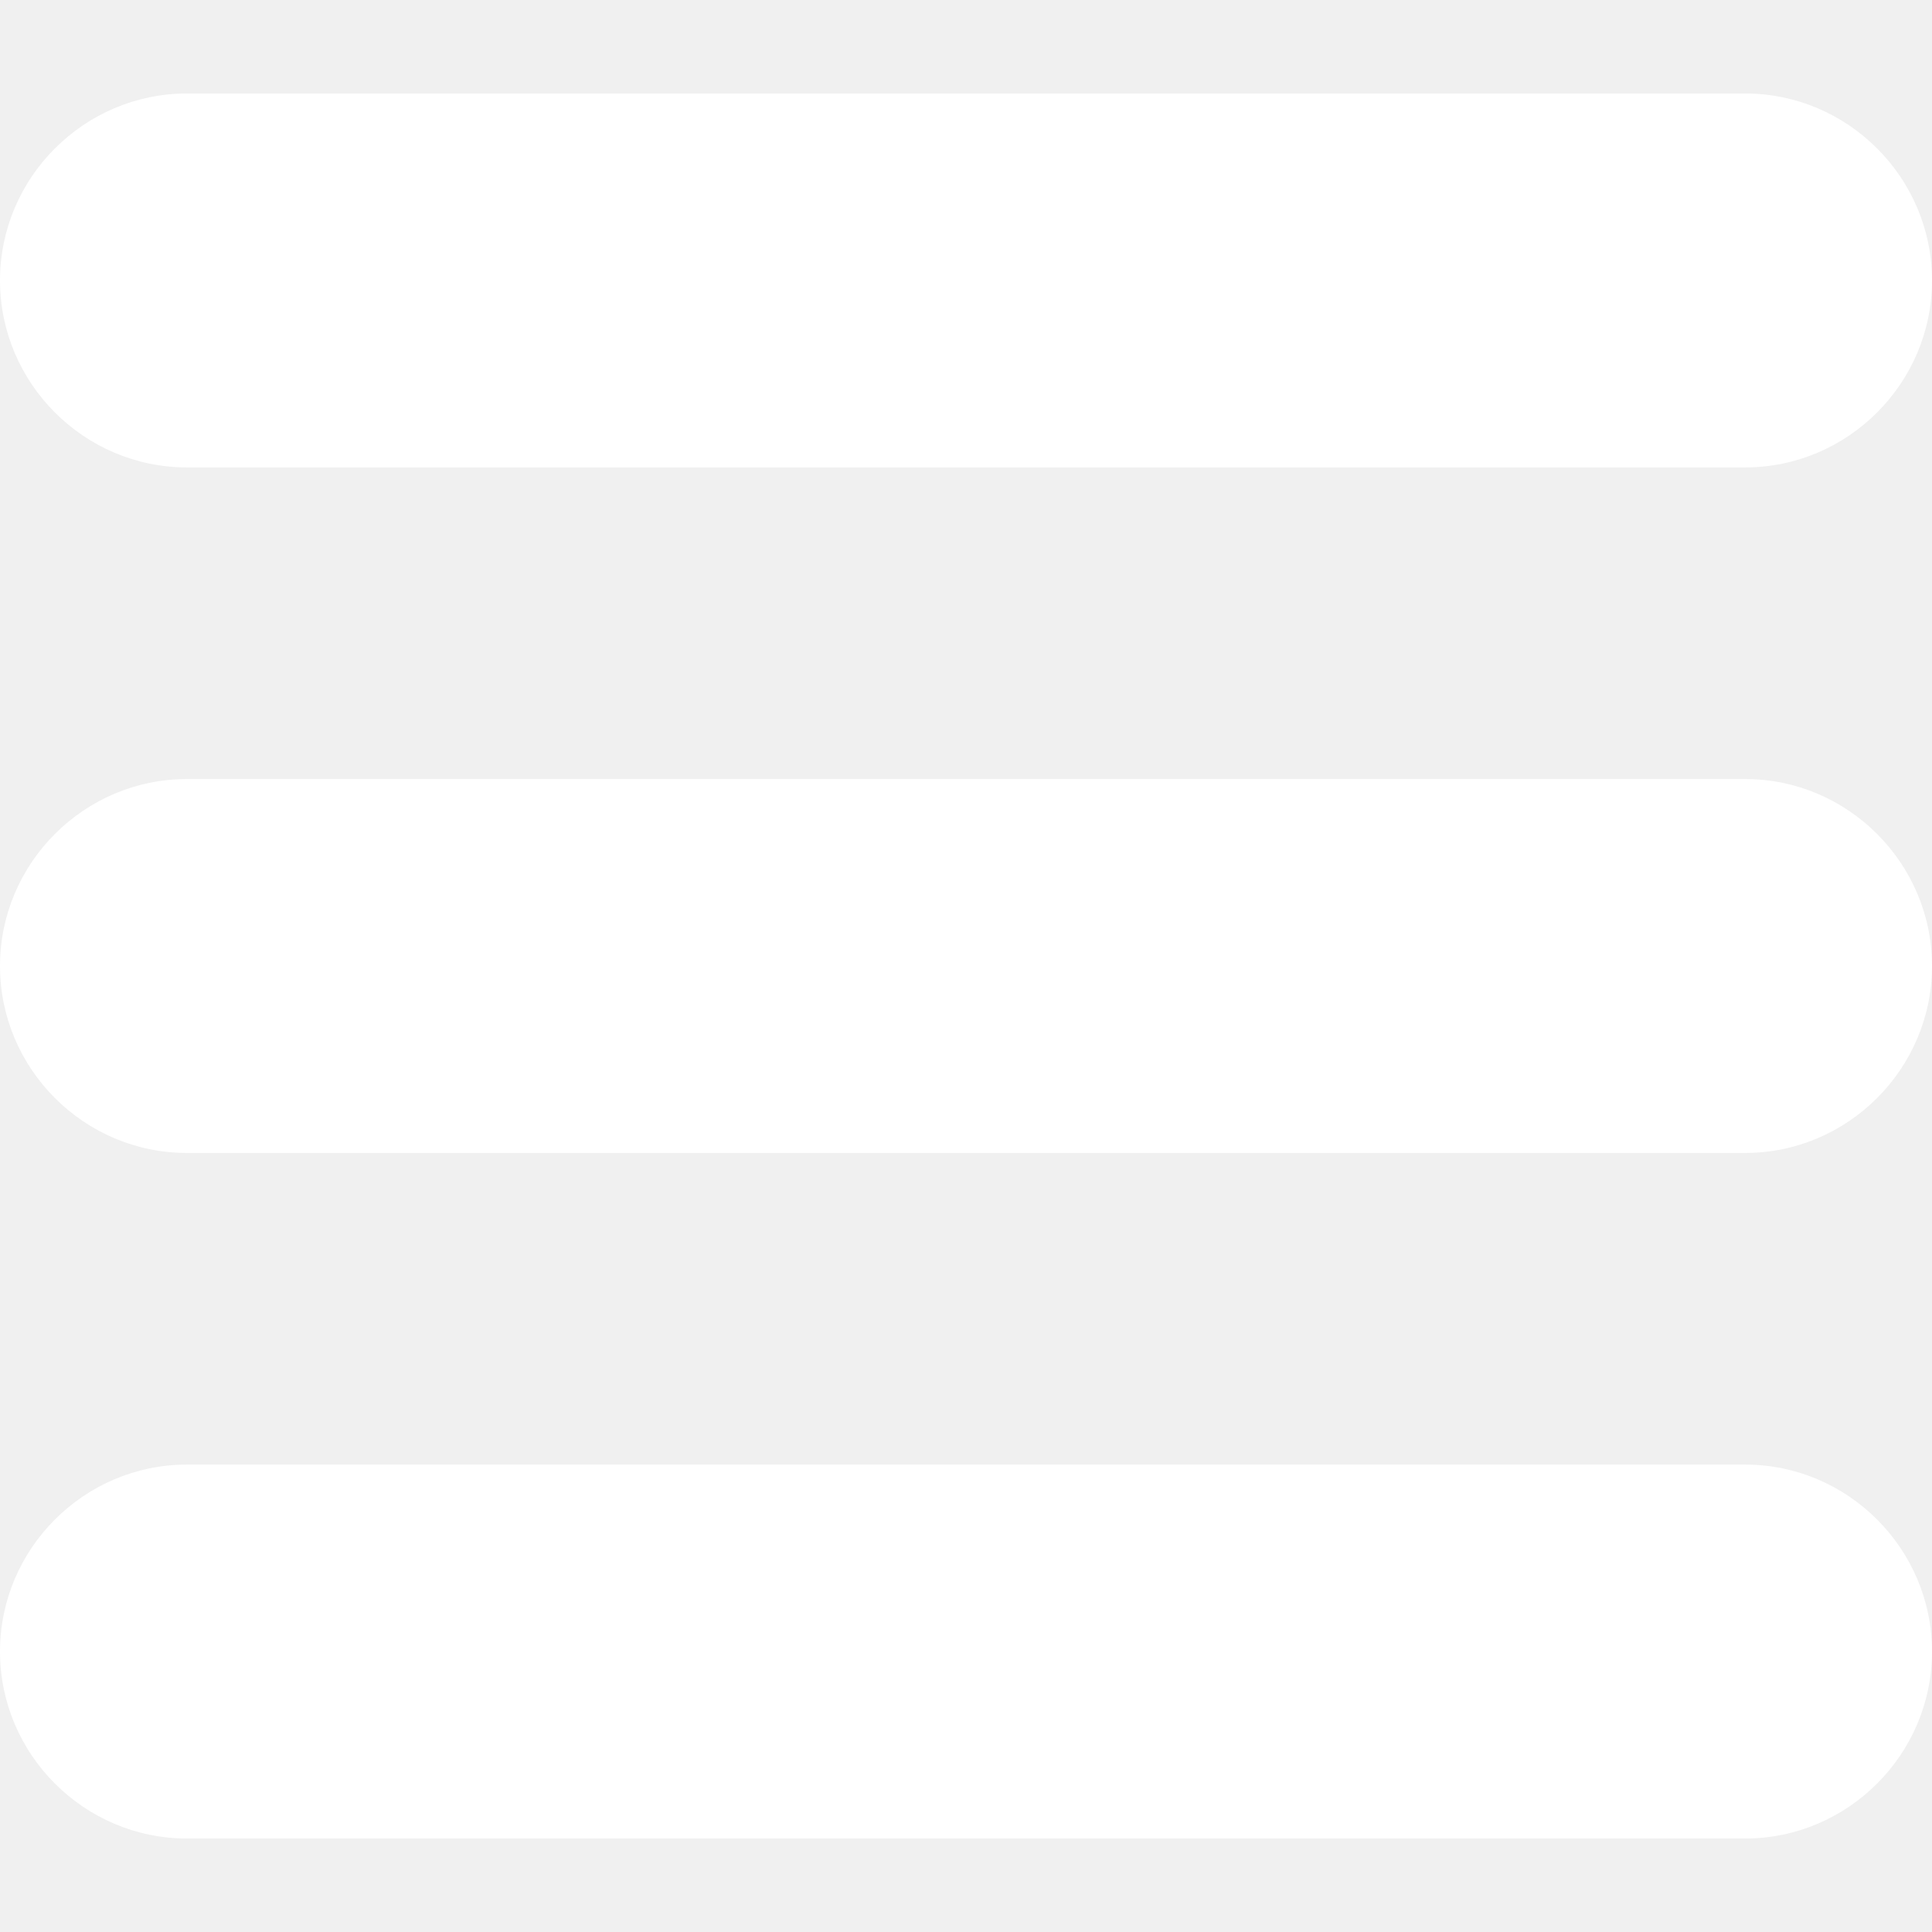
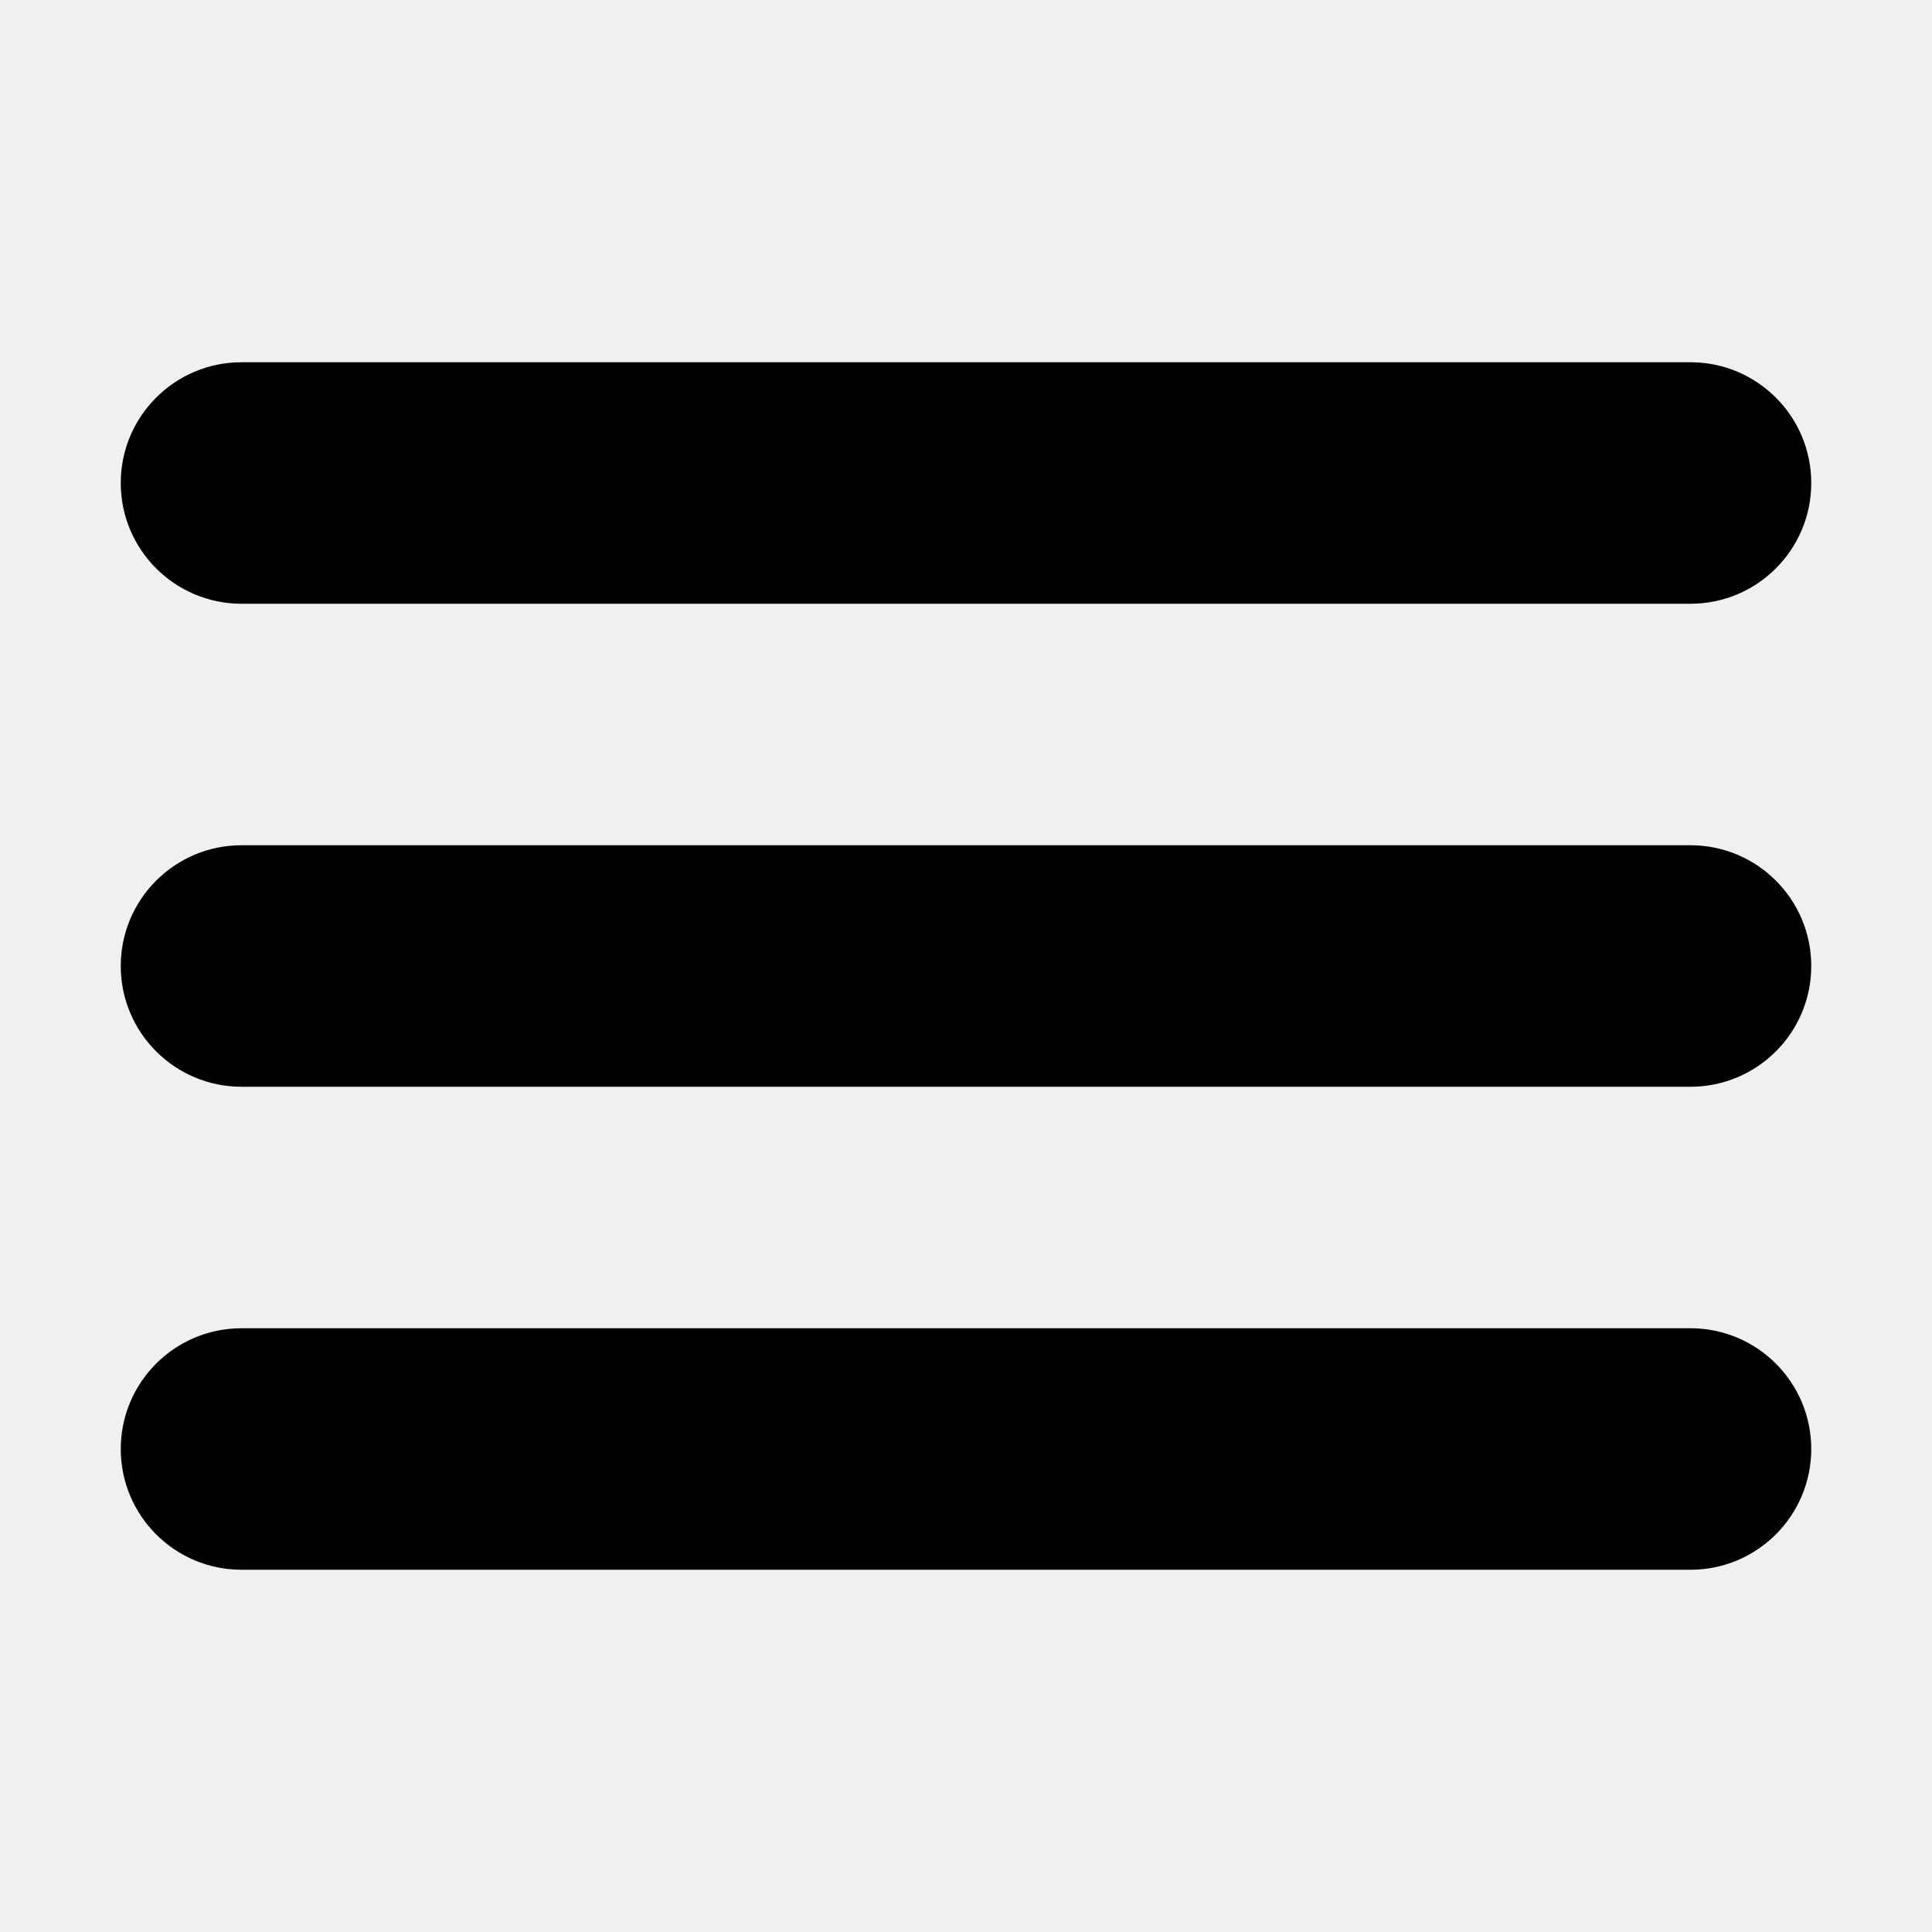
- <svg xmlns="http://www.w3.org/2000/svg" version="1.1" id="Capa_1" x="0px" y="0px" width="512px" height="512px" viewBox="0 0 124 124" style="enable-background:new 0 0 124 124;" xml:space="preserve">
-   <g>
-     <path d="M112,6H12C5.4,6,0,11.4,0,18s5.4,12,12,12h100c6.6,0,12-5.4,12-12S118.6,6,112,6z" fill="#FFFFFF" />
-     <path d="M112,50H12C5.4,50,0,55.4,0,62c0,6.6,5.4,12,12,12h100c6.6,0,12-5.4,12-12C124,55.4,118.6,50,112,50z" fill="#FFFFFF" />
-     <path d="M112,94H12c-6.6,0-12,5.4-12,12s5.4,12,12,12h100c6.6,0,12-5.4,12-12S118.6,94,112,94z" fill="#FFFFFF" />
-   </g>
-   <g>
- </g>
-   <g>
- </g>
-   <g>
- </g>
-   <g>
- </g>
-   <g>
- </g>
-   <g>
- </g>
-   <g>
- </g>
-   <g>
- </g>
-   <g>
- </g>
-   <g>
- </g>
-   <g>
- </g>
-   <g>
- </g>
-   <g>
- </g>
-   <g>
- </g>
-   <g>
- </g>
+ <svg xmlns="http://www.w3.org/2000/svg" height="32px" id="Layer_1" style="enable-background:new 0 0 32 32;" version="1.1" viewBox="0 0 32 32" width="32px" xml:space="preserve">
+   <path d="M4,10h24c1.104,0,2-0.896,2-2s-0.896-2-2-2H4C2.896,6,2,6.896,2,8S2.896,10,4,10z M28,14H4c-1.104,0-2,0.896-2,2  s0.896,2,2,2h24c1.104,0,2-0.896,2-2S29.104,14,28,14z M28,22H4c-1.104,0-2,0.896-2,2s0.896,2,2,2h24c1.104,0,2-0.896,2-2  S29.104,22,28,22z" />
</svg>
